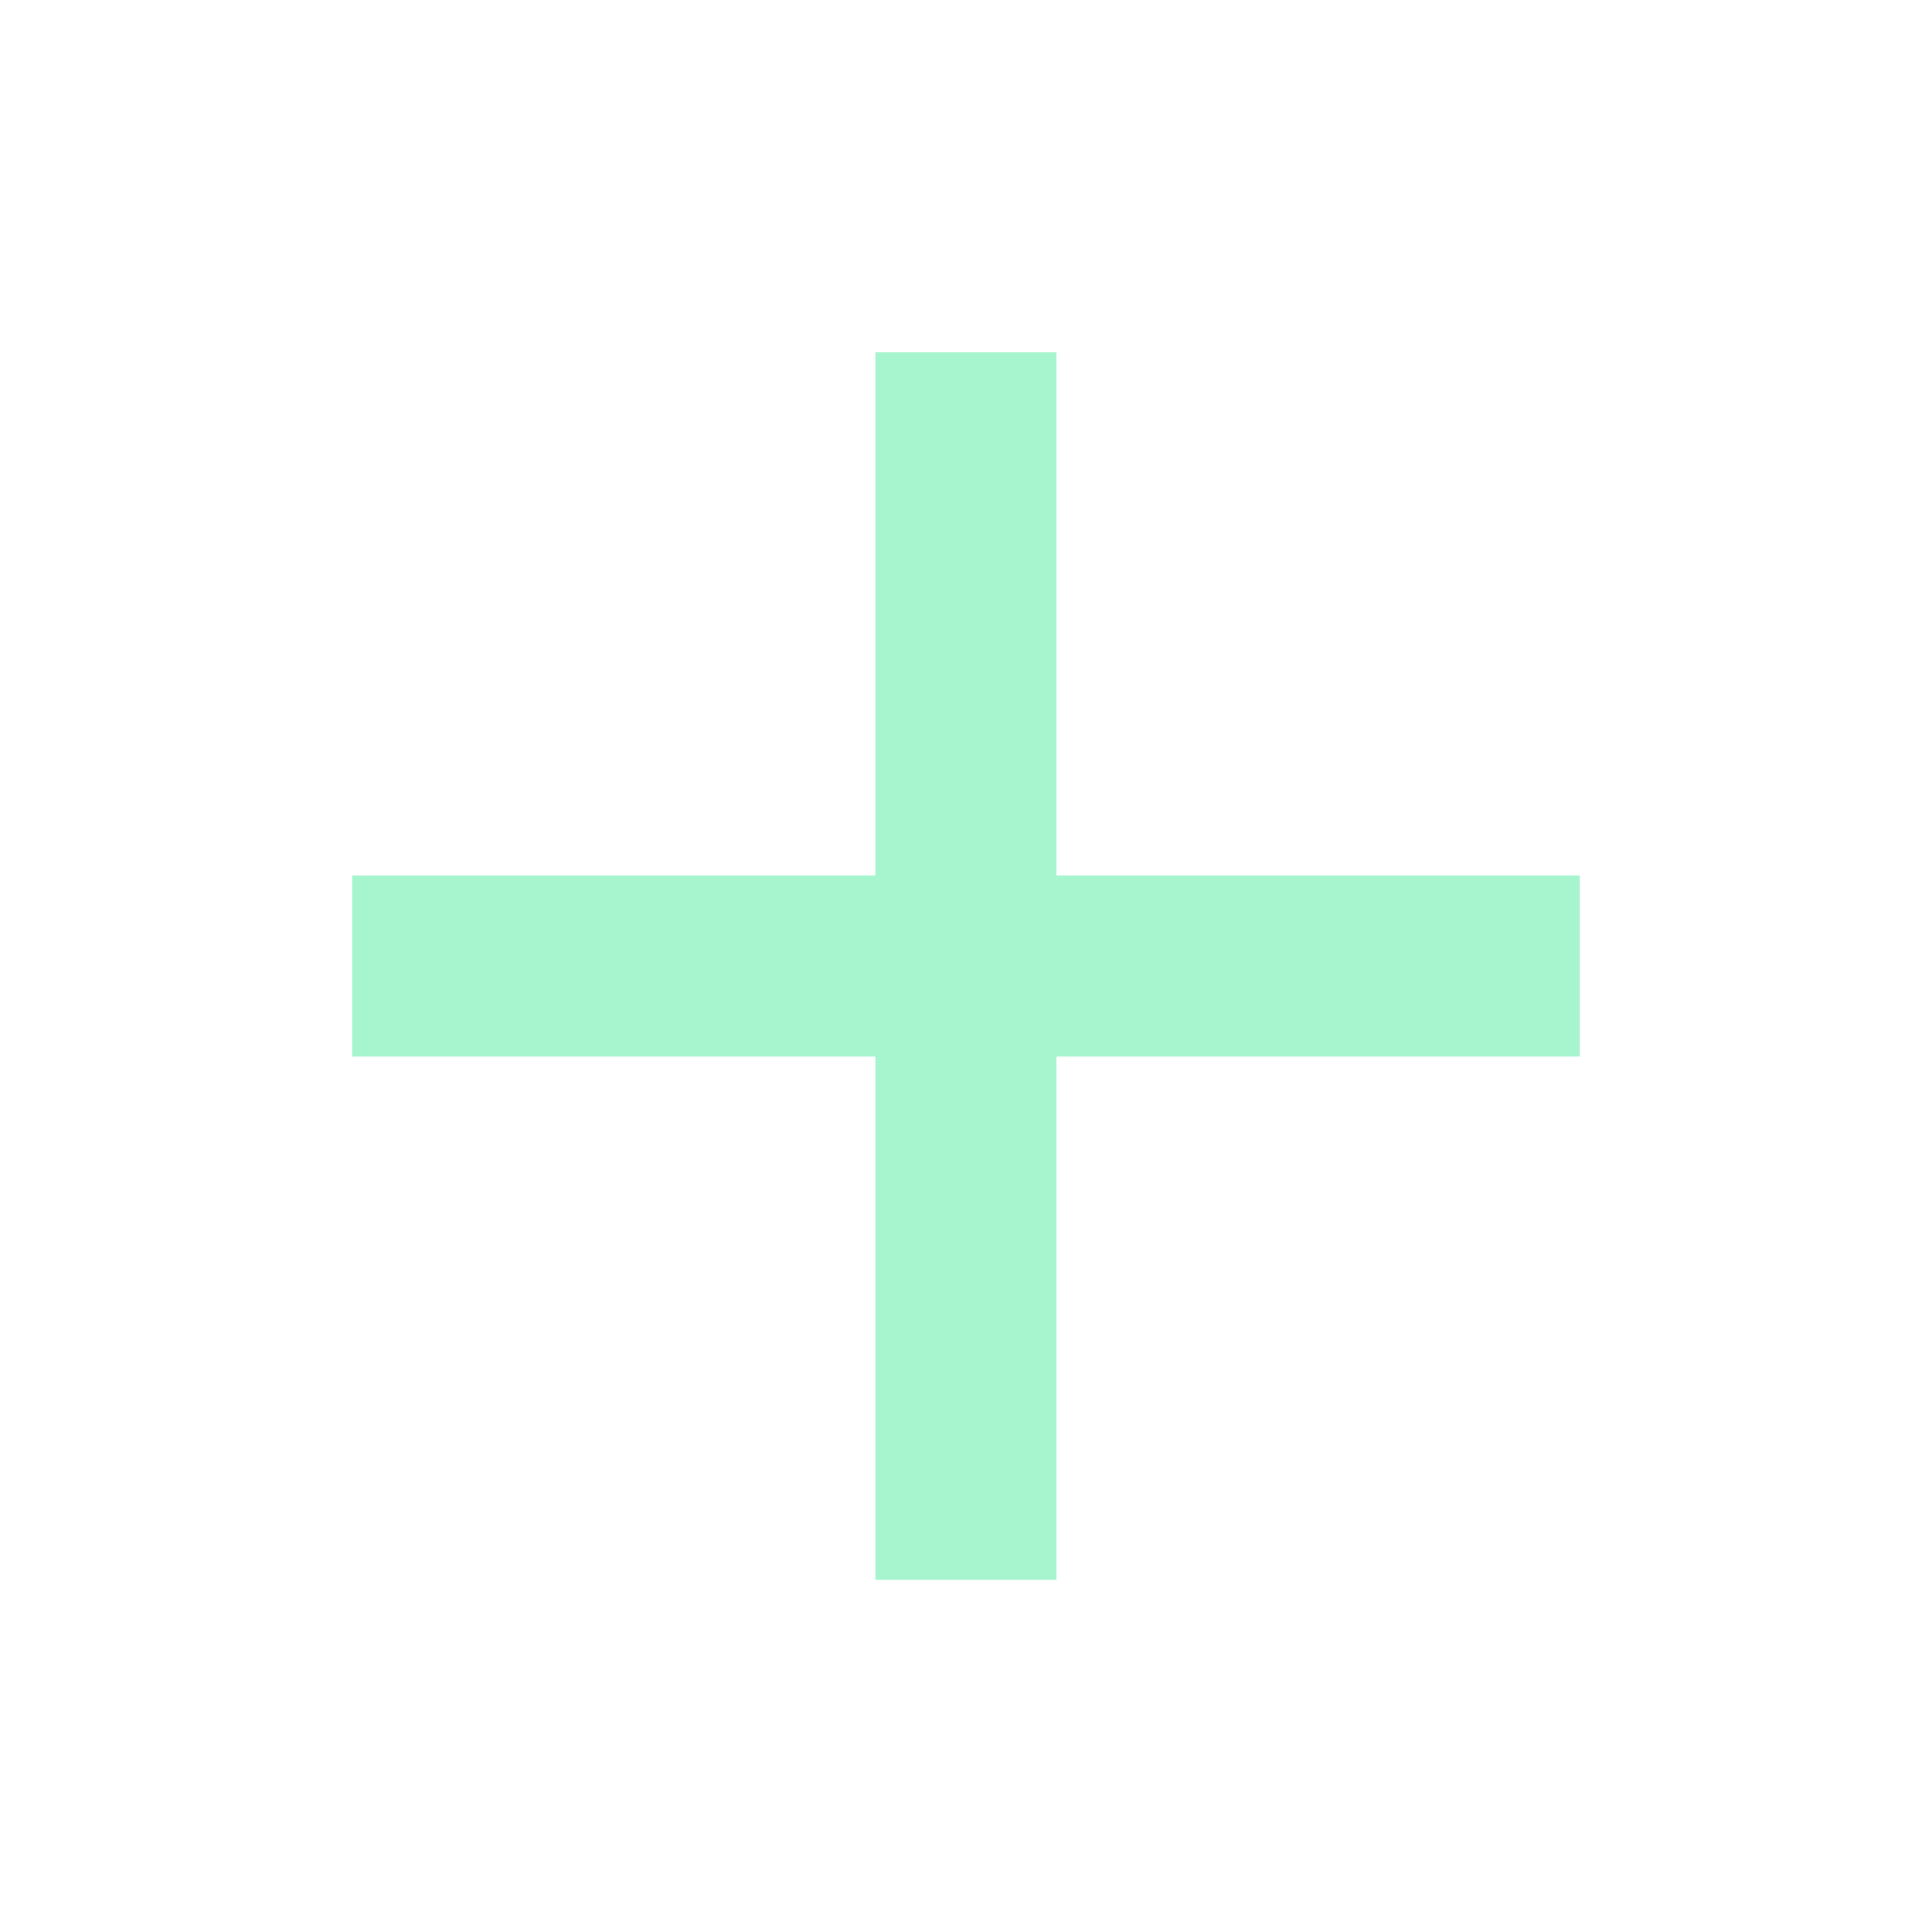
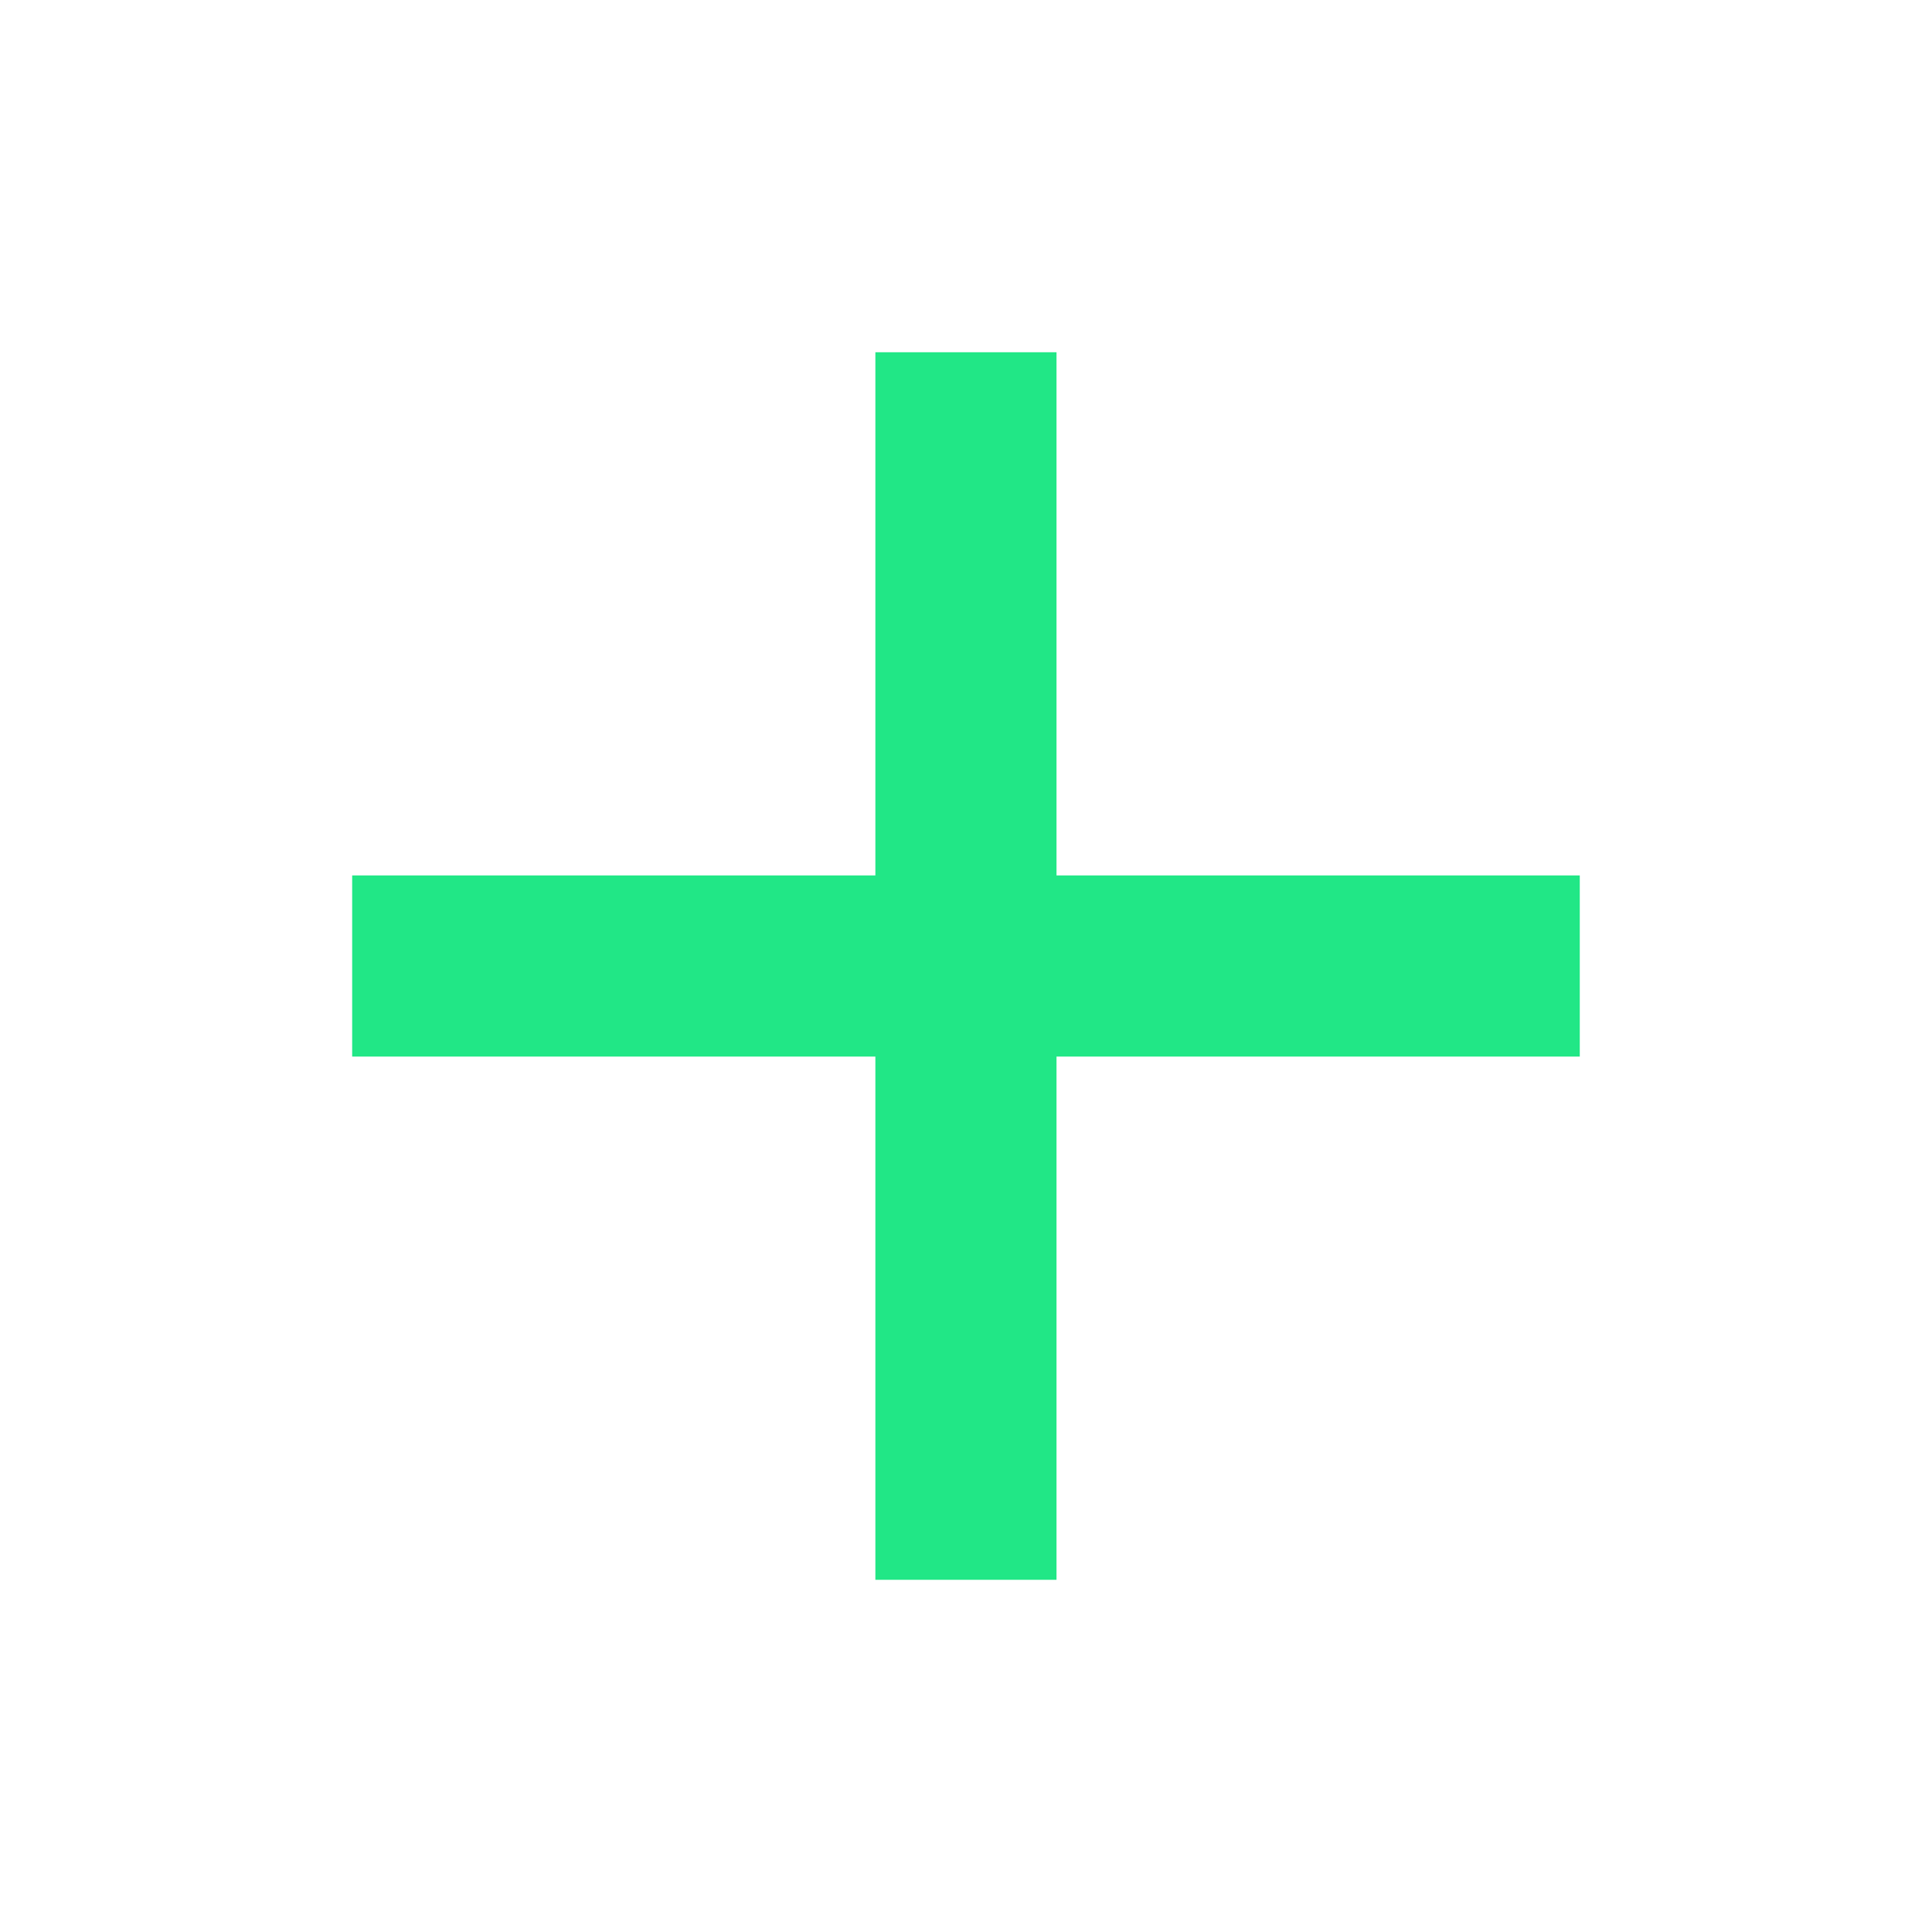
<svg xmlns="http://www.w3.org/2000/svg" width="32" height="32" viewBox="0 0 32 32" fill="none">
-   <g opacity="0.4">
+   <g opacity="1">
    <path d="M24.666 16H16L7.333 16" stroke="#21E786" stroke-width="3" stroke-miterlimit="10" stroke-linecap="square" stroke-linejoin="round" />
    <path d="M15.999 24.667L15.999 16.001L15.999 7.334" stroke="#21E786" stroke-width="3" stroke-miterlimit="10" stroke-linecap="square" stroke-linejoin="round" />
  </g>
</svg>
